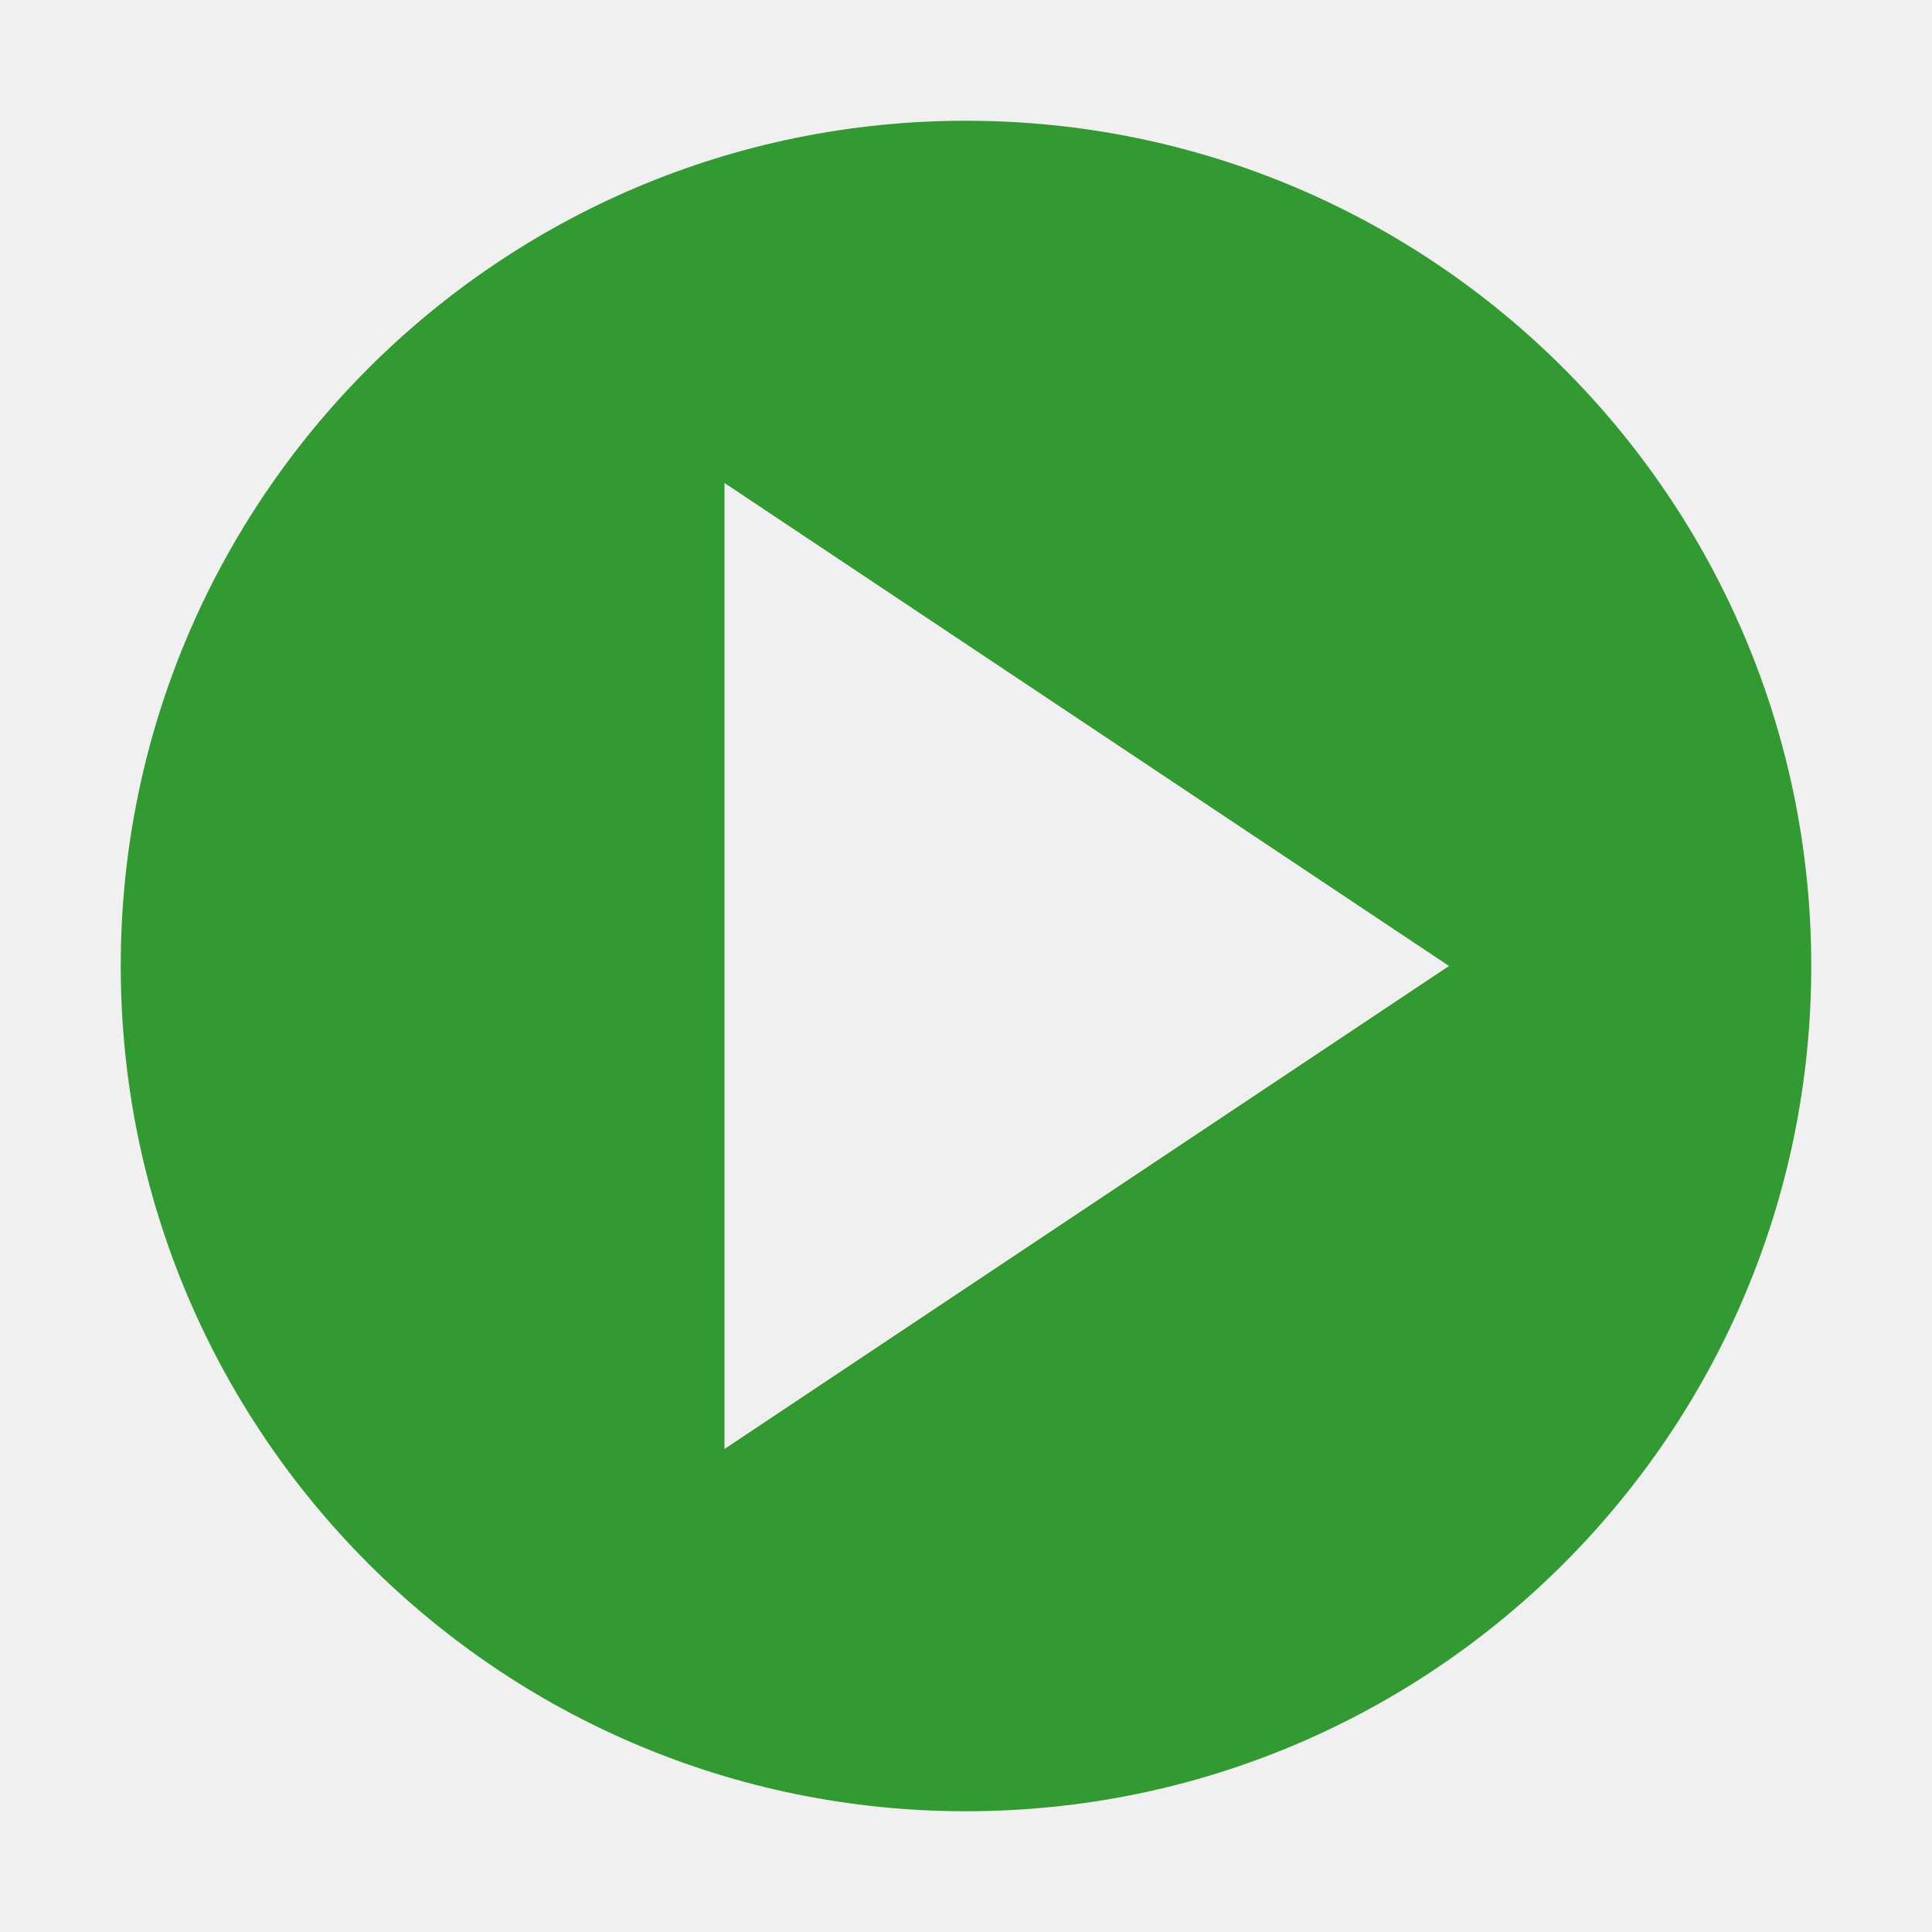
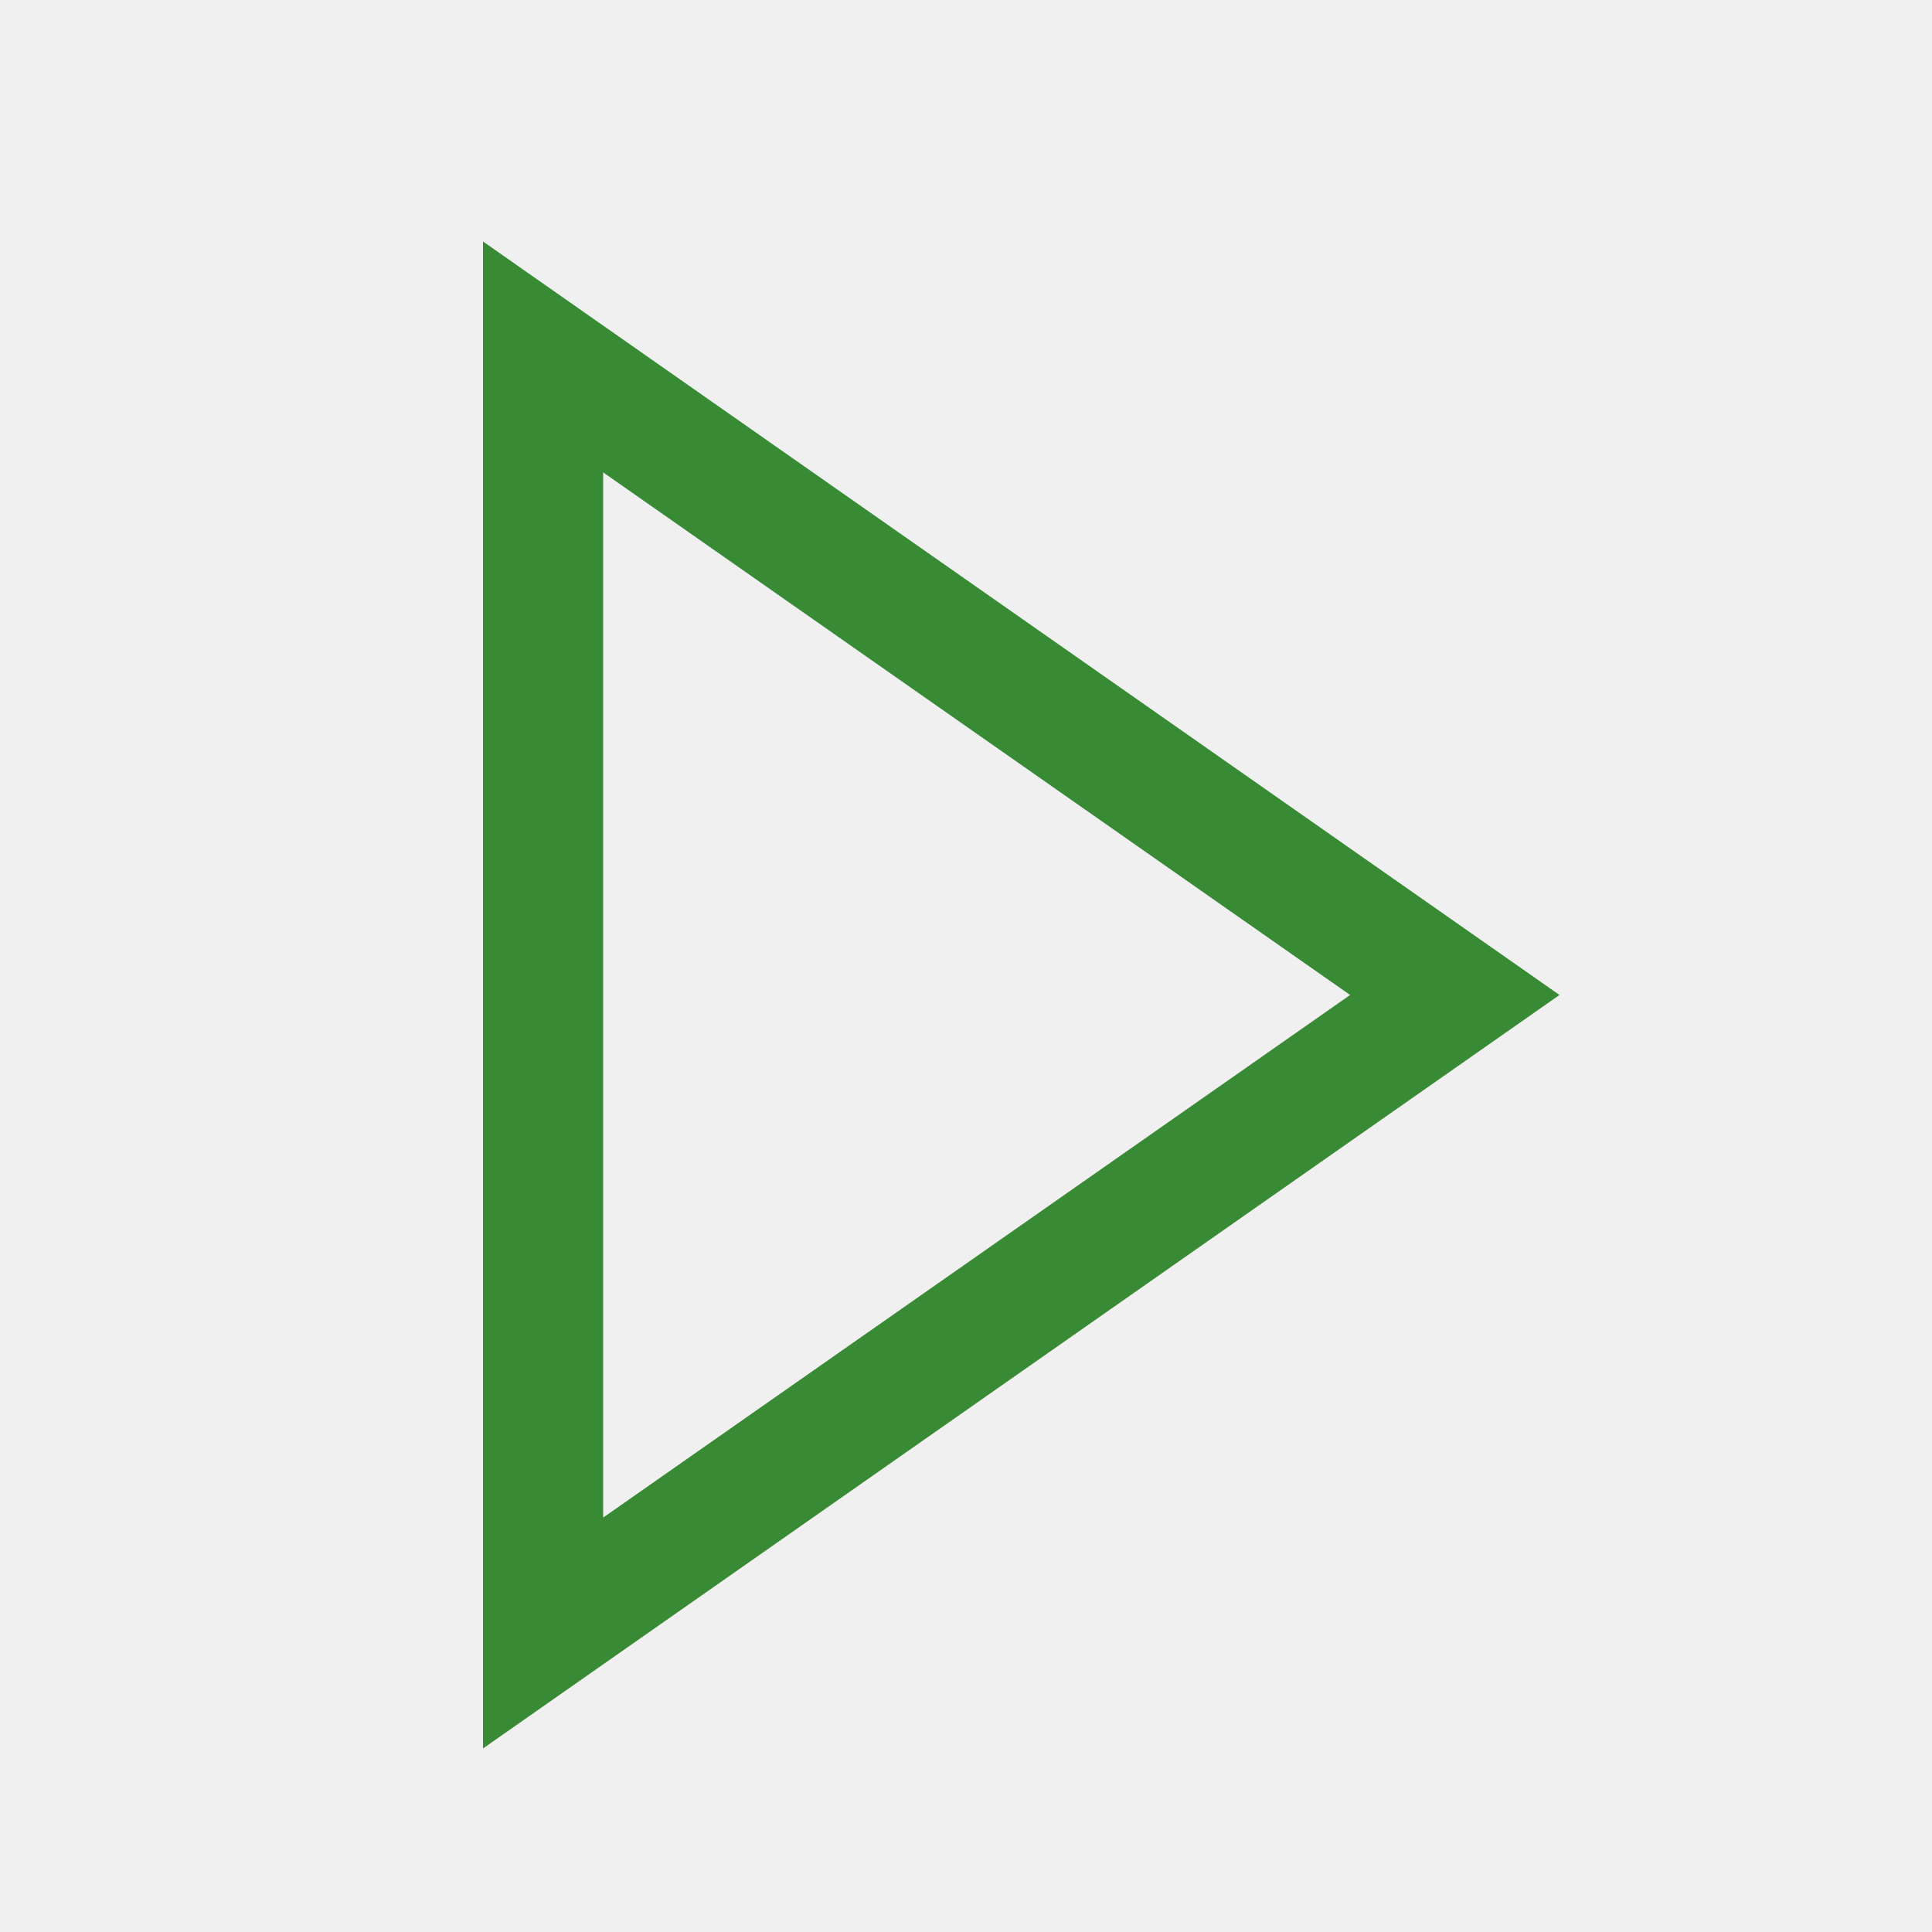
- <svg xmlns="http://www.w3.org/2000/svg" viewBox="0 0 16 16" enable-background="new 0 0 16 16">
-   <style type="text/css">.icon-canvas-transparent{opacity:0;fill:#F6F6F6;} .icon-vs-green{fill:#339933;} .icon-white{fill:#FFFFFF;} .icon-vs-out{fill:#F6F6F6;}</style>
-   <path class="icon-canvas-transparent" d="M16 16h-16v-16h16v16z" id="canvas" />
-   <path class="icon-vs-out" d="M0 8c0-4.418 3.582-8 8-8s8 3.582 8 8-3.582 8-8 8-8-3.582-8-8z" id="outline" style="display: none;" />
-   <path class="icon-vs-green" d="M8 1c-3.865 0-7 3.134-7 7 0 3.865 3.135 7 7 7s7-3.135 7-7c0-3.866-3.135-7-7-7zm-2 11v-8l6 4-6 4z" id="iconBg" />
-   <path class="icon-white" d="M6 12v-8l6 4-6 4z" id="iconFg" style="display: none;" />
+ <svg xmlns="http://www.w3.org/2000/svg" width="16" height="16" viewBox="0 0 16 16" fill="none">
+   <path fill-rule="evenodd" clip-rule="evenodd" d="M4 2V14.48L12.915 8.24L4 2ZM11.181 8.24L4.995 12.568V3.912L11.181 8.24Z" fill="#388A34" />
</svg>
